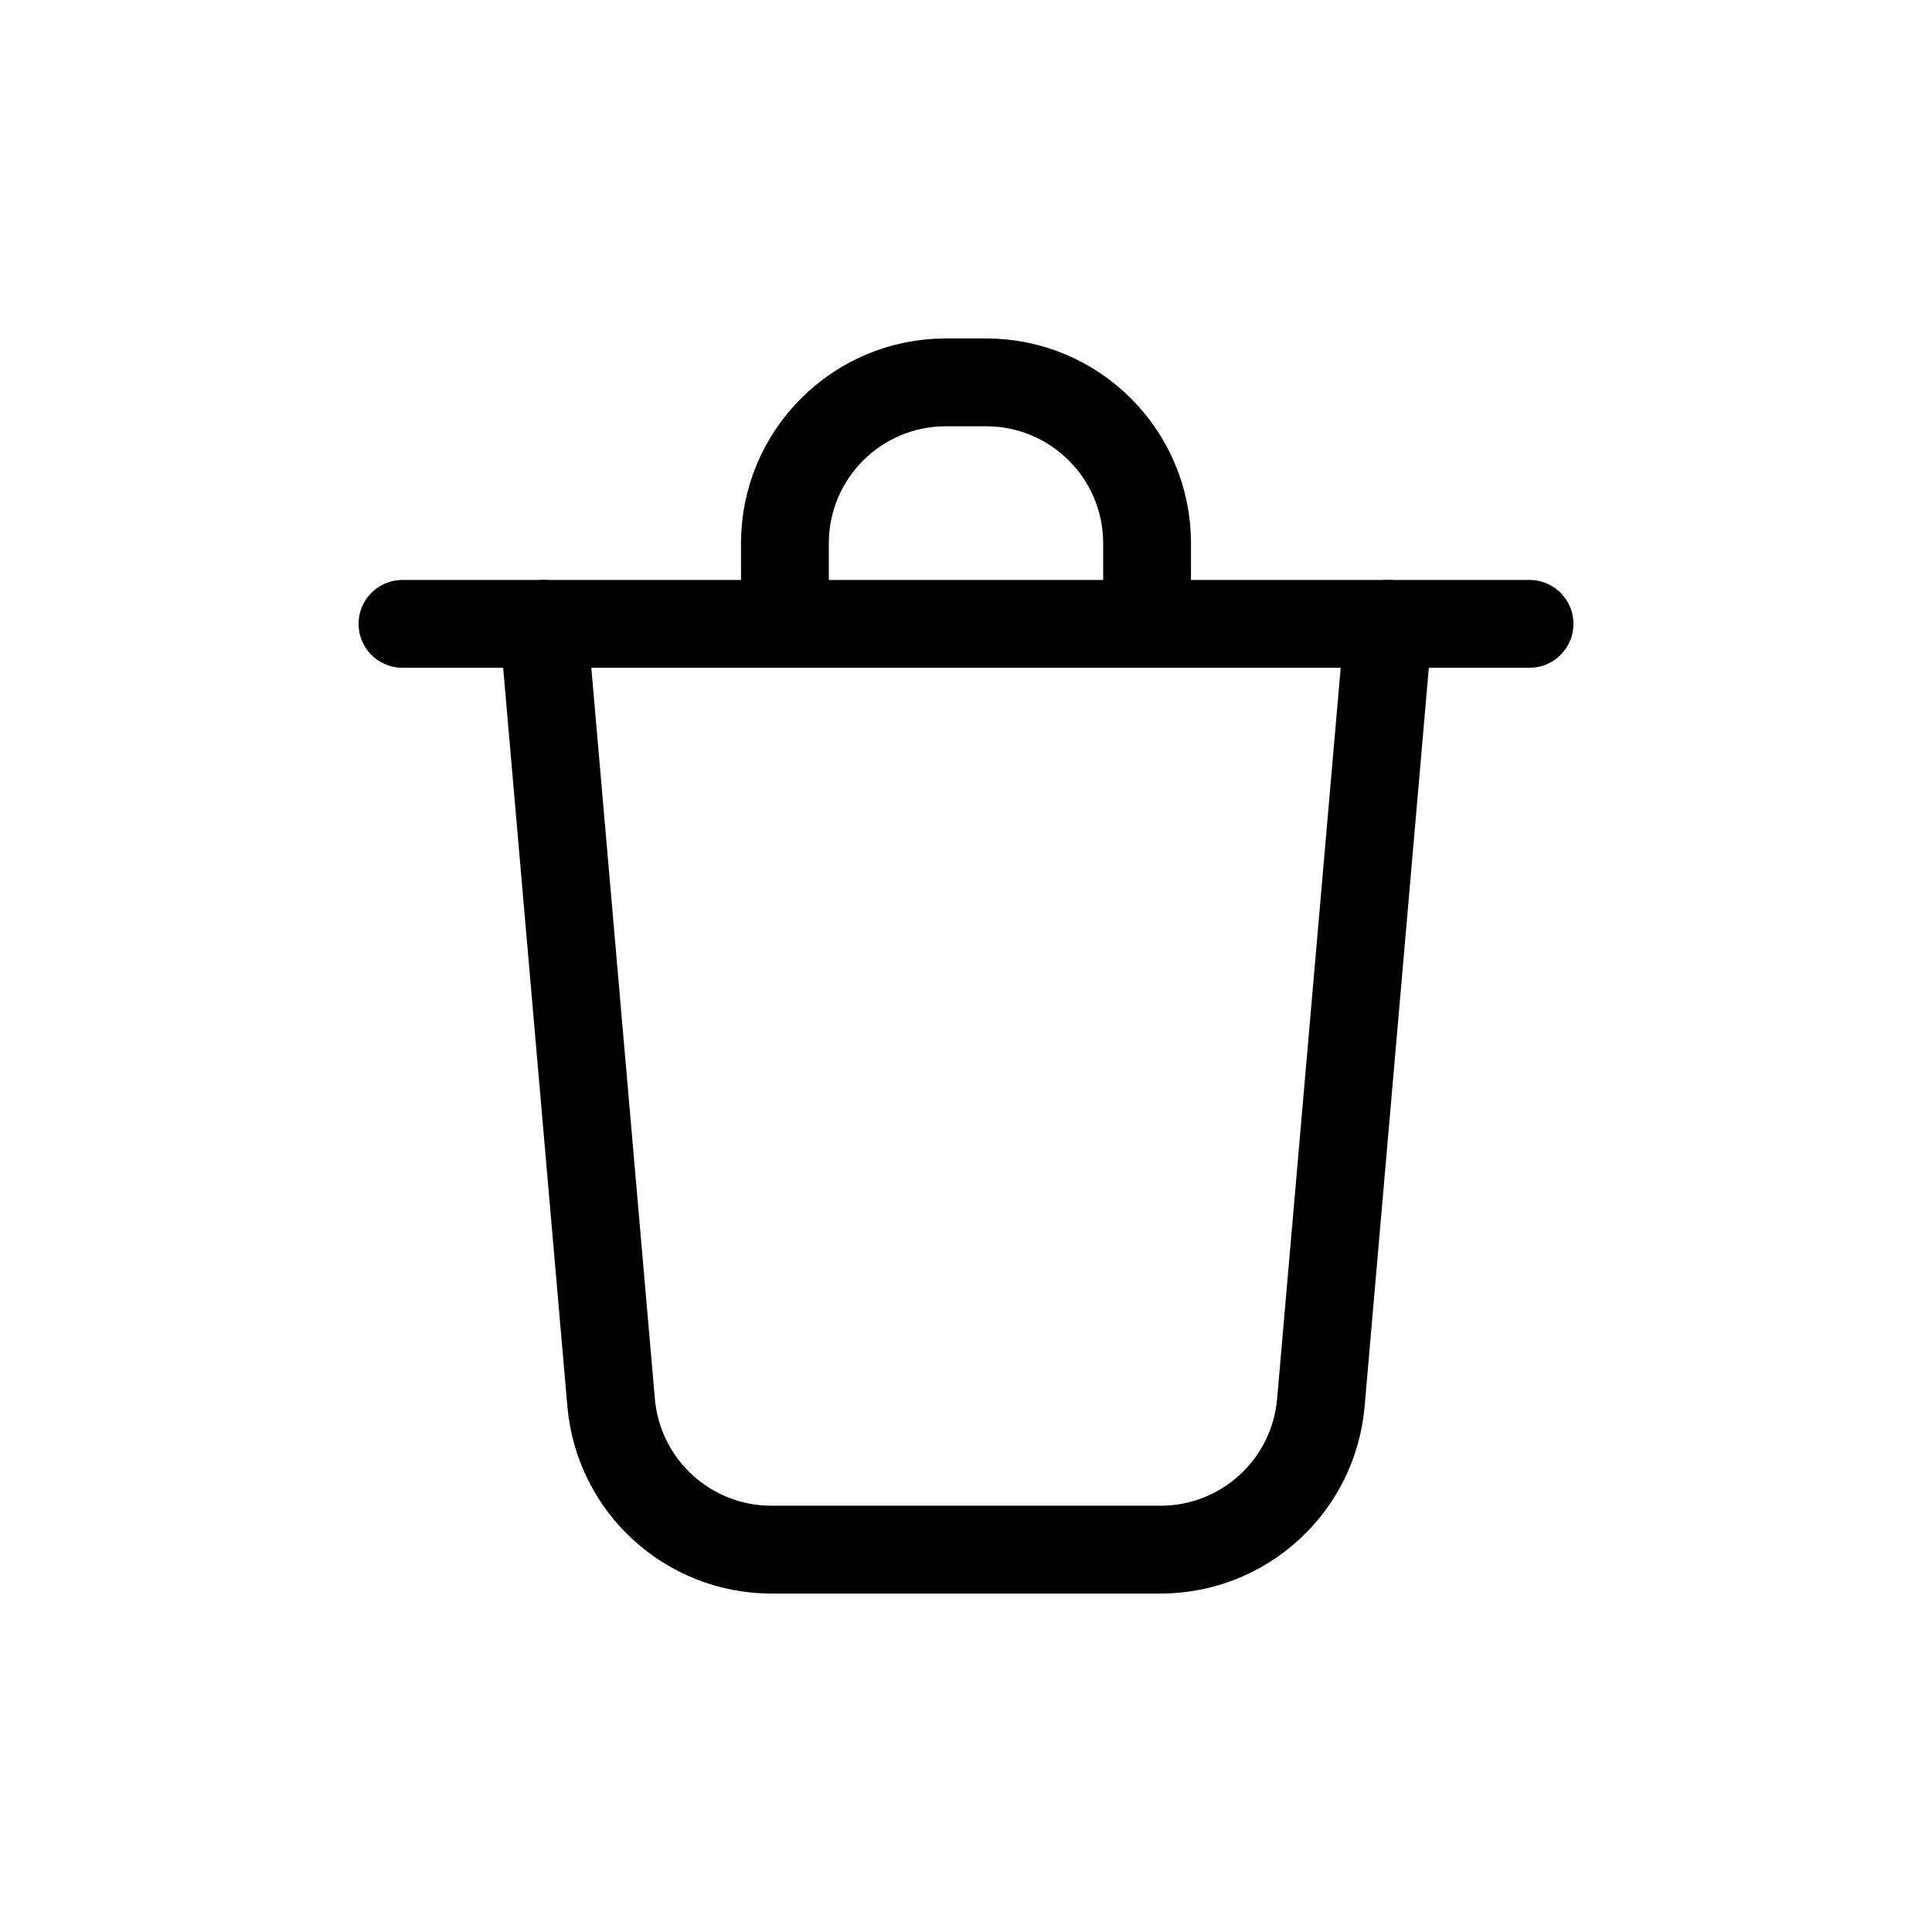
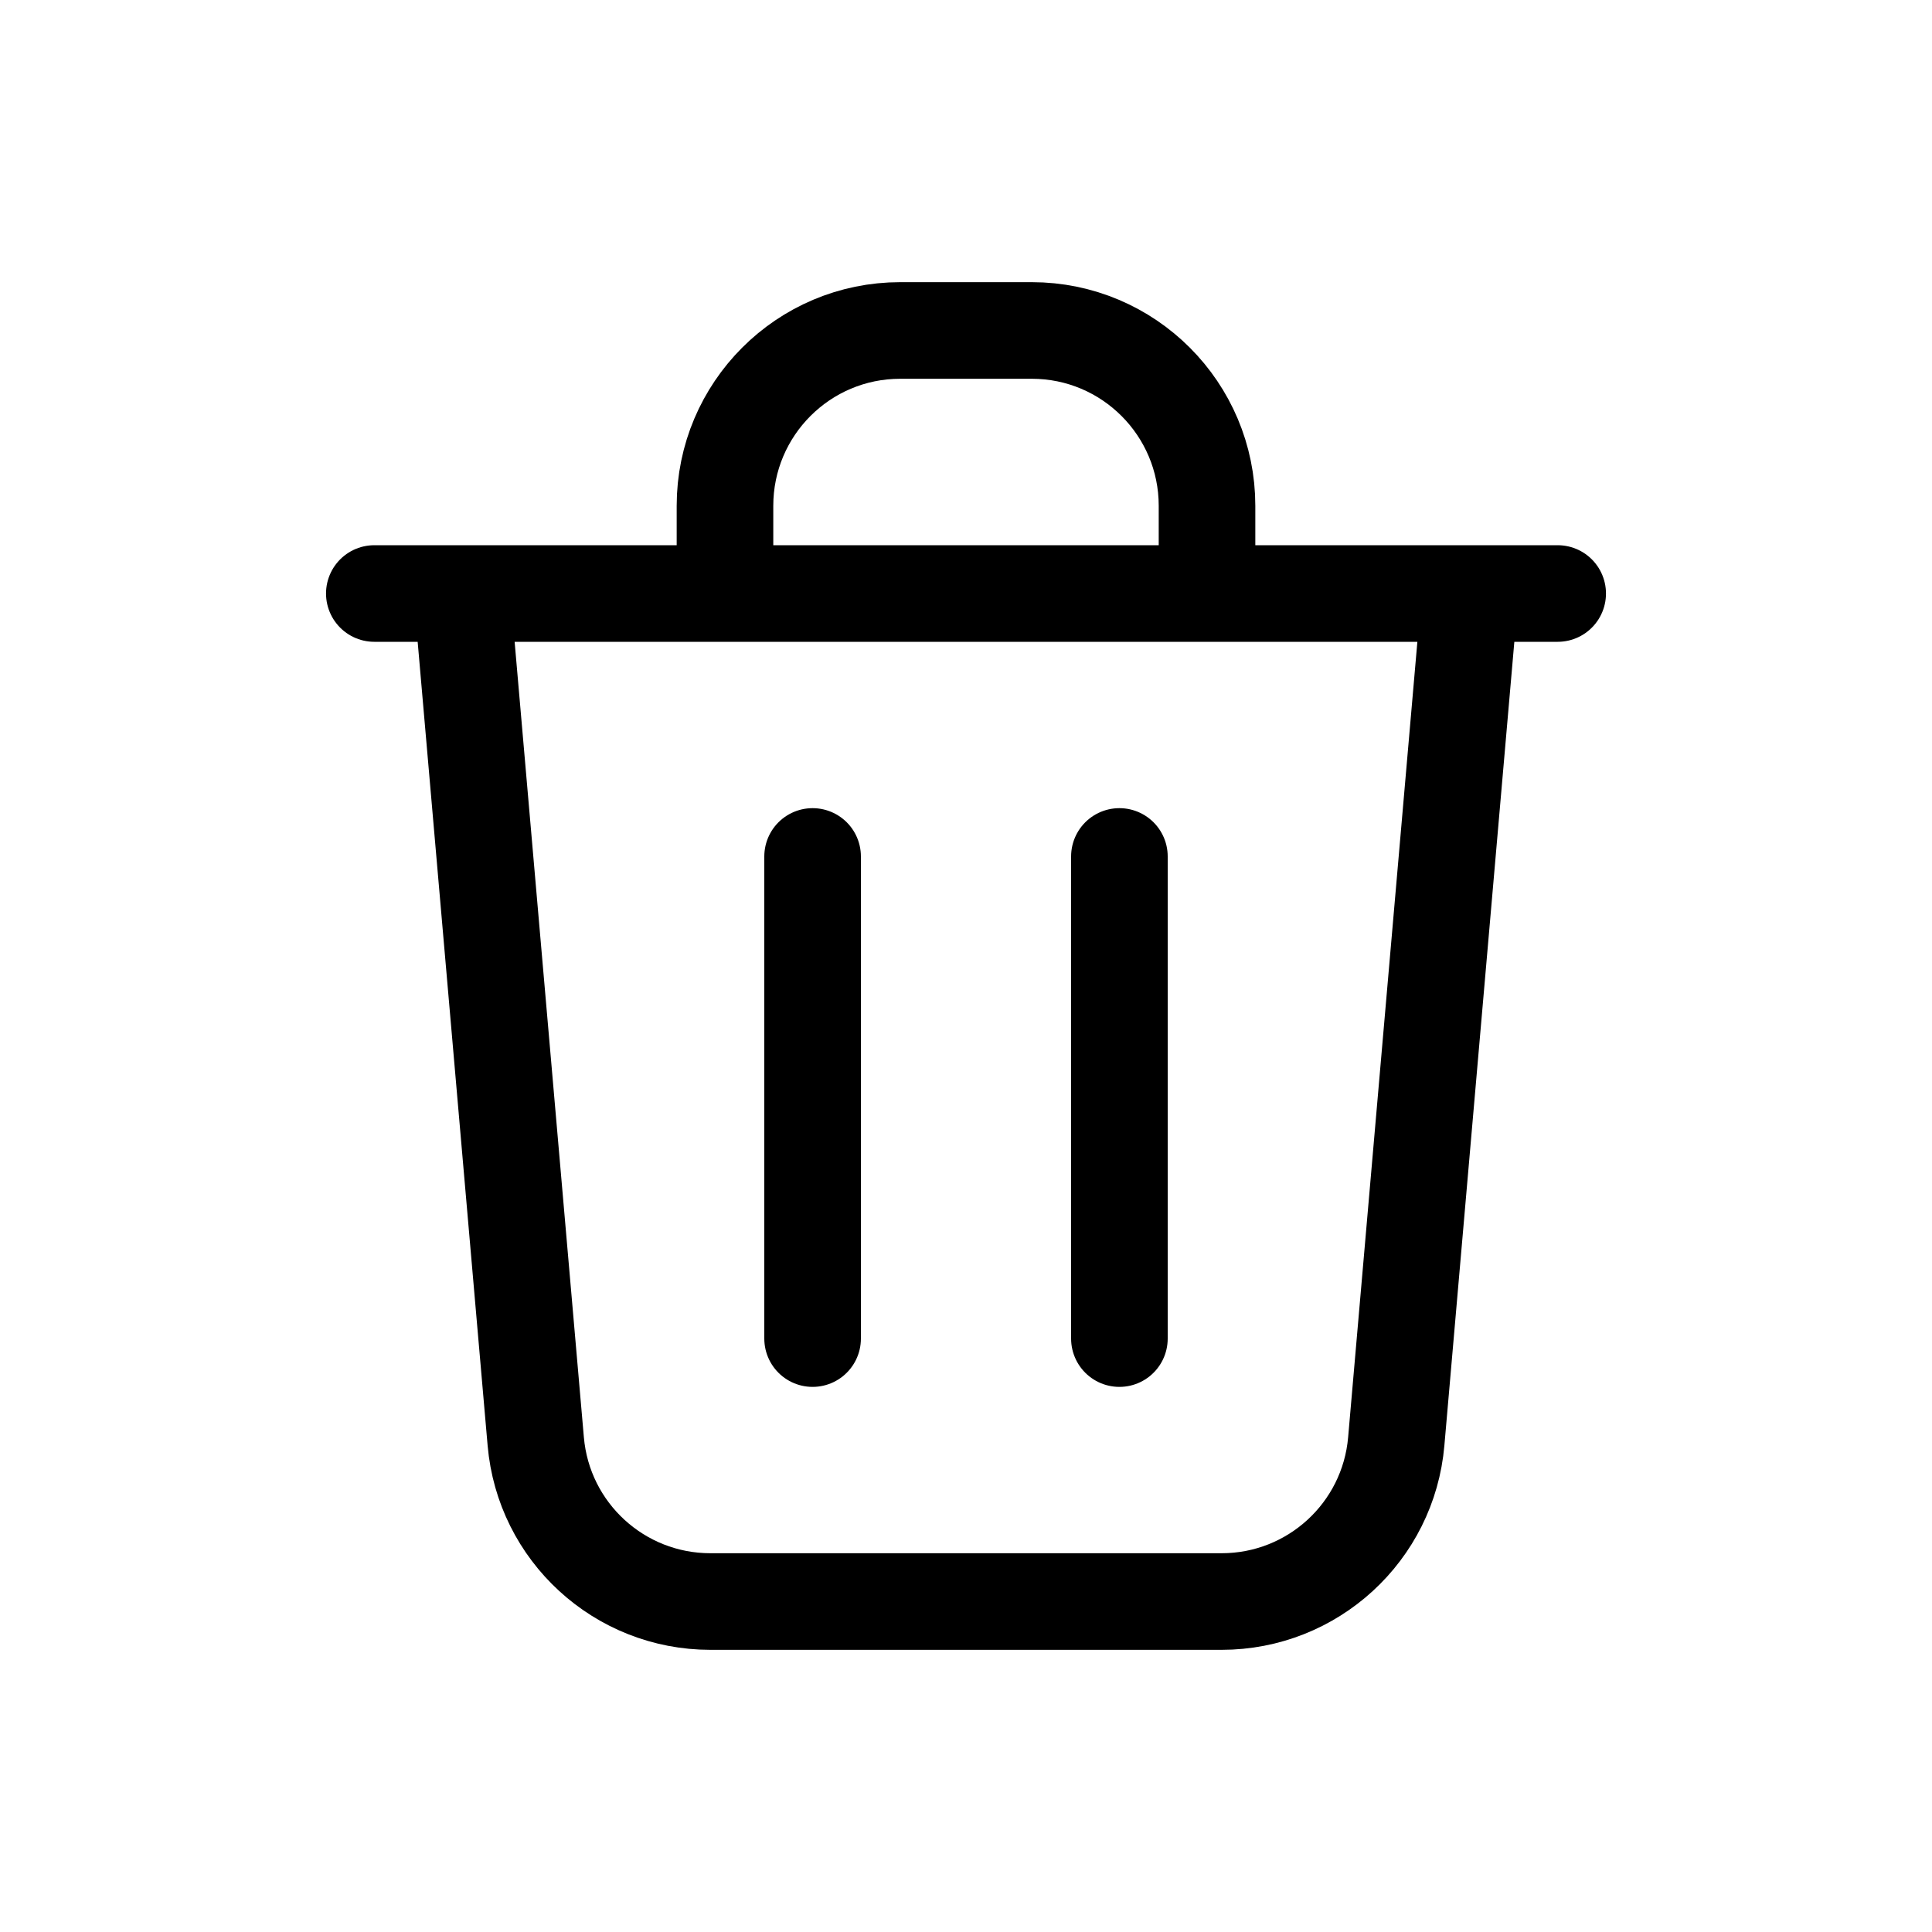
- <svg xmlns="http://www.w3.org/2000/svg" width="22" height="22" viewBox="0 0 22 22" fill="none">
-   <path d="M6.188 7.104L6.959 15.971C7.041 16.919 7.834 17.646 8.785 17.646H13.215C14.166 17.646 14.959 16.919 15.041 15.971L15.812 7.104" stroke="currentColor" stroke-linecap="round" stroke-linejoin="round" />
-   <path d="M8.938 6.875V6.187C8.938 5.175 9.758 4.354 10.771 4.354H11.229C12.242 4.354 13.062 5.175 13.062 6.187V6.875" stroke="currentColor" stroke-linecap="round" stroke-linejoin="round" />
-   <path d="M4.583 7.104H17.417" stroke="currentColor" stroke-linecap="round" stroke-linejoin="round" />
+ <svg xmlns="http://www.w3.org/2000/svg" width="20" height="20" viewBox="0 0 20 20" fill="none">
+   <path d="M8.412 8.866V13.857M11.588 8.866V13.857M7.505 6.144V5.236C7.505 4.234 8.317 3.421 9.319 3.421H10.681C11.683 3.421 12.495 4.234 12.495 5.236V6.144M3.875 6.144H16.125M5.546 14.921L4.782 6.144H15.218L14.454 14.921C14.373 15.859 13.588 16.579 12.646 16.579H7.354C6.412 16.579 5.627 15.859 5.546 14.921Z" stroke="currentColor" stroke-linecap="round" stroke-linejoin="round" />
</svg>
